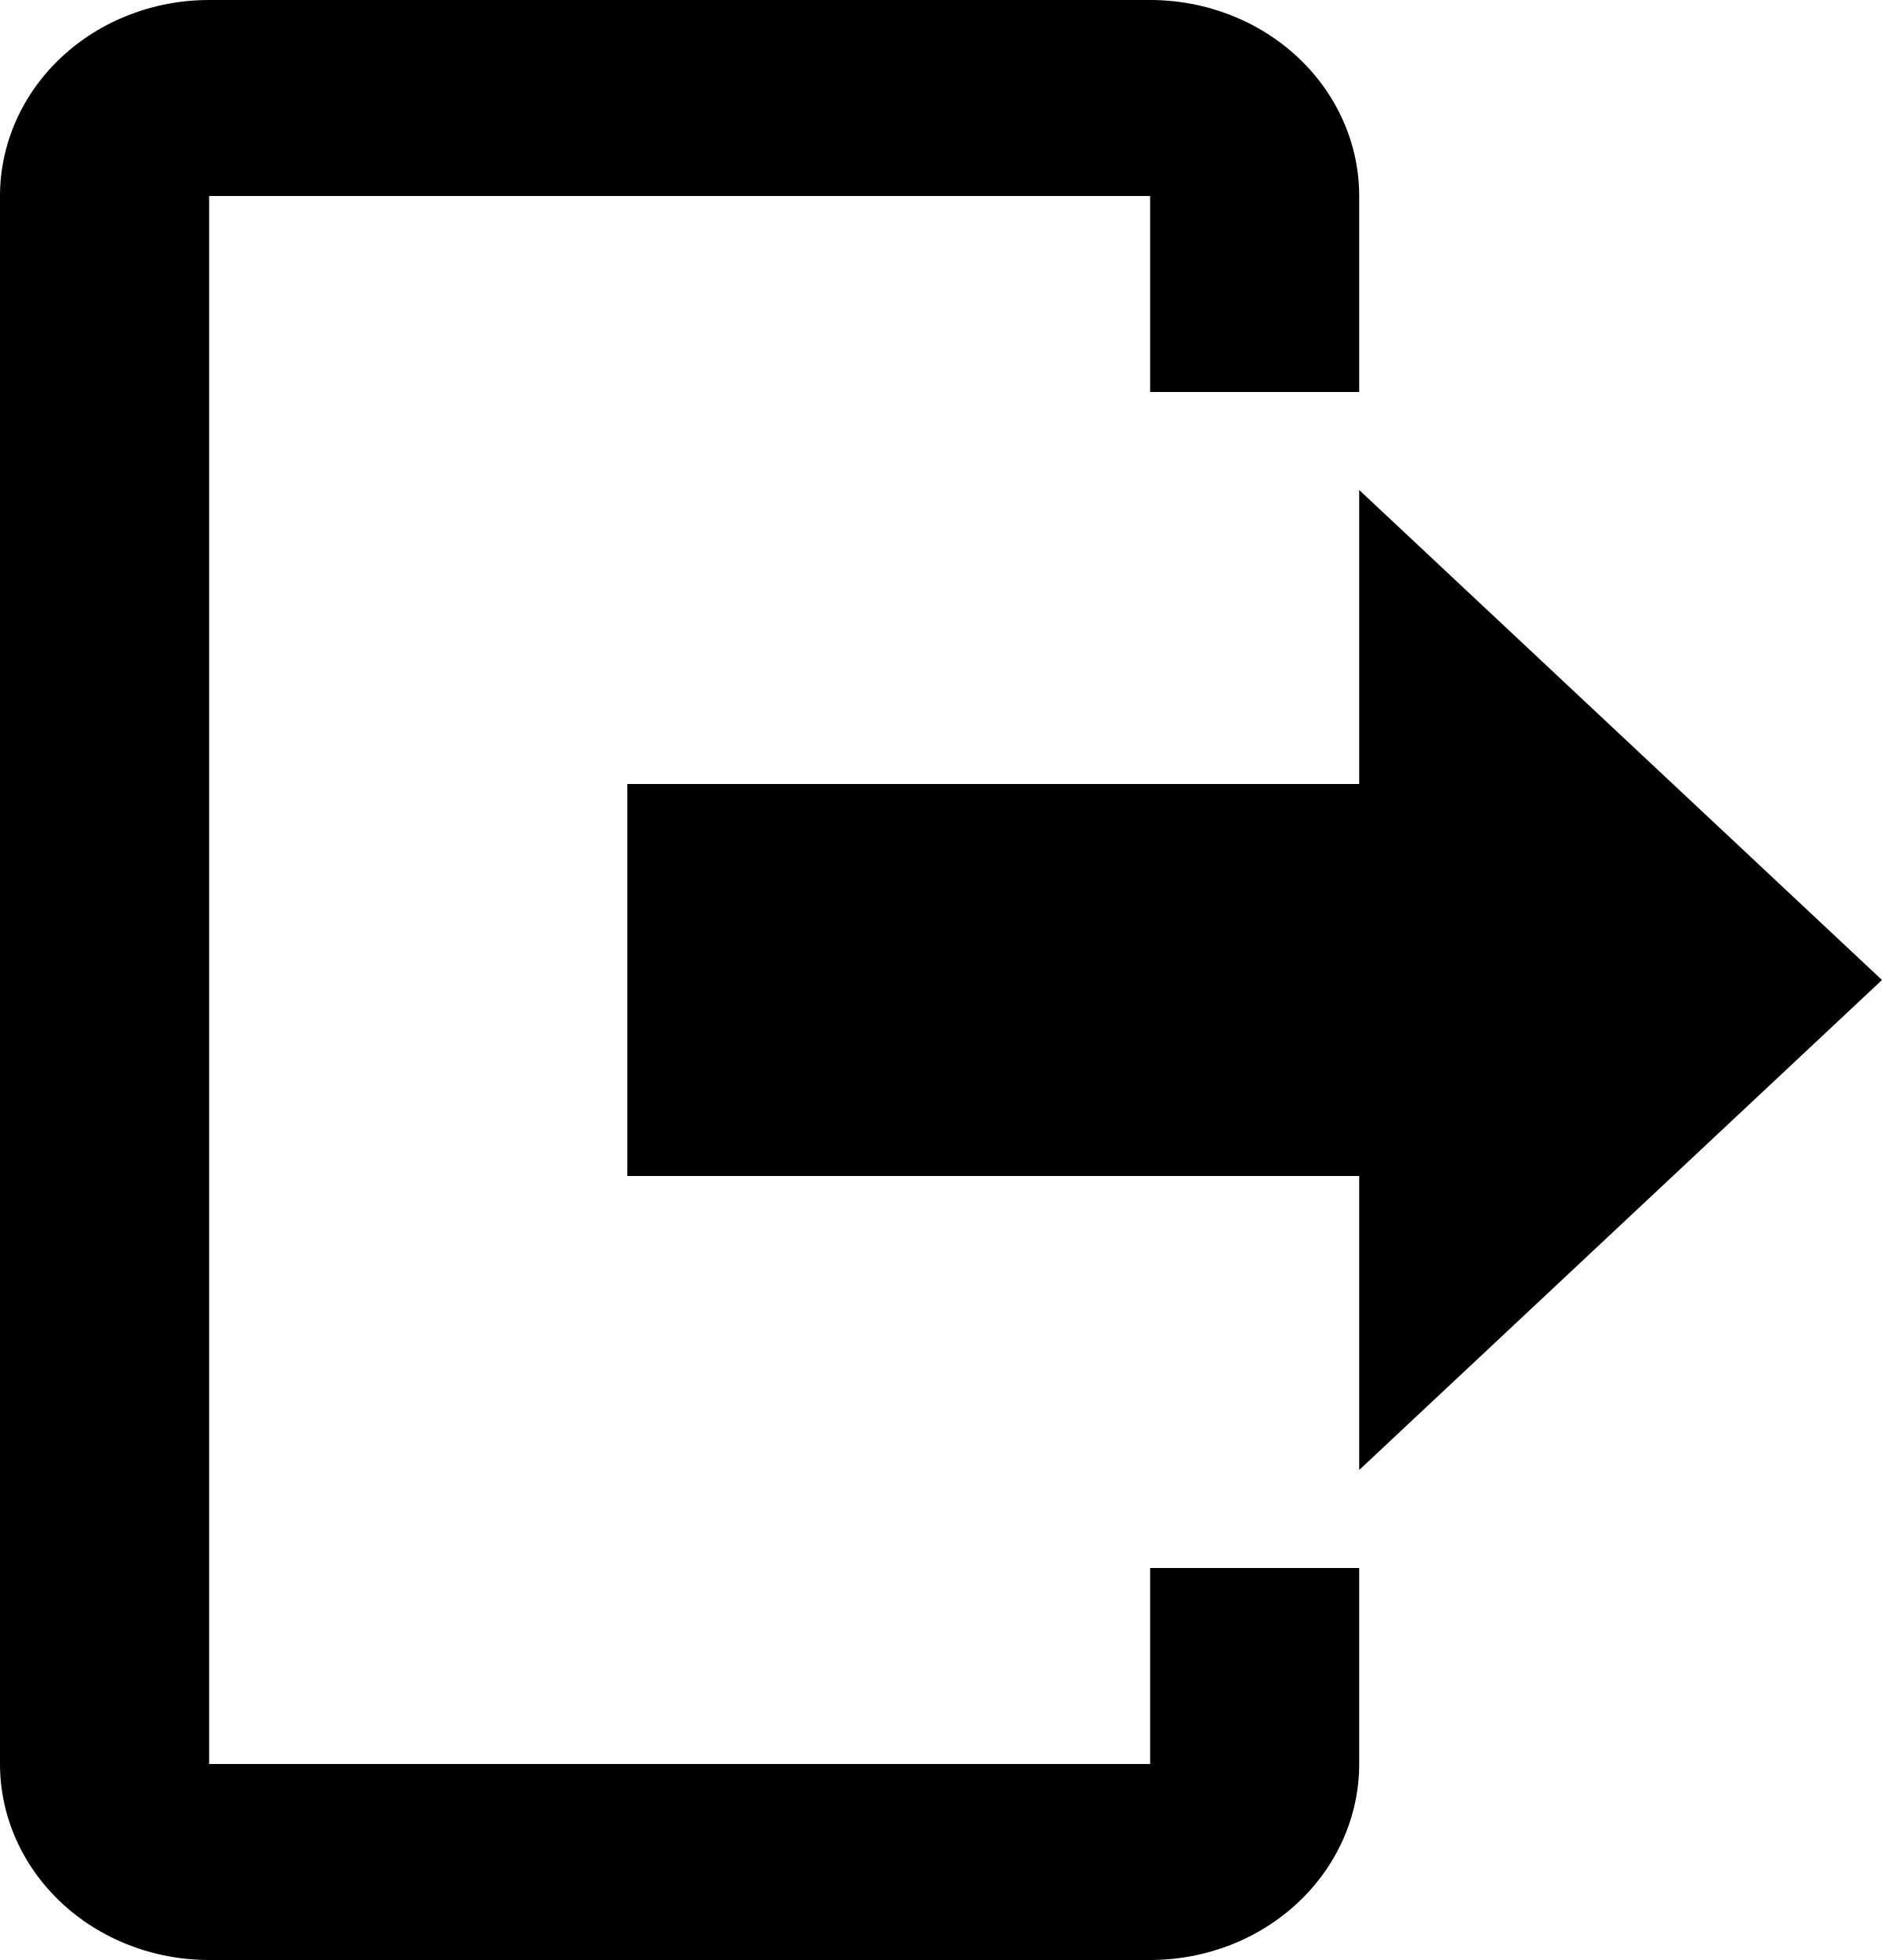
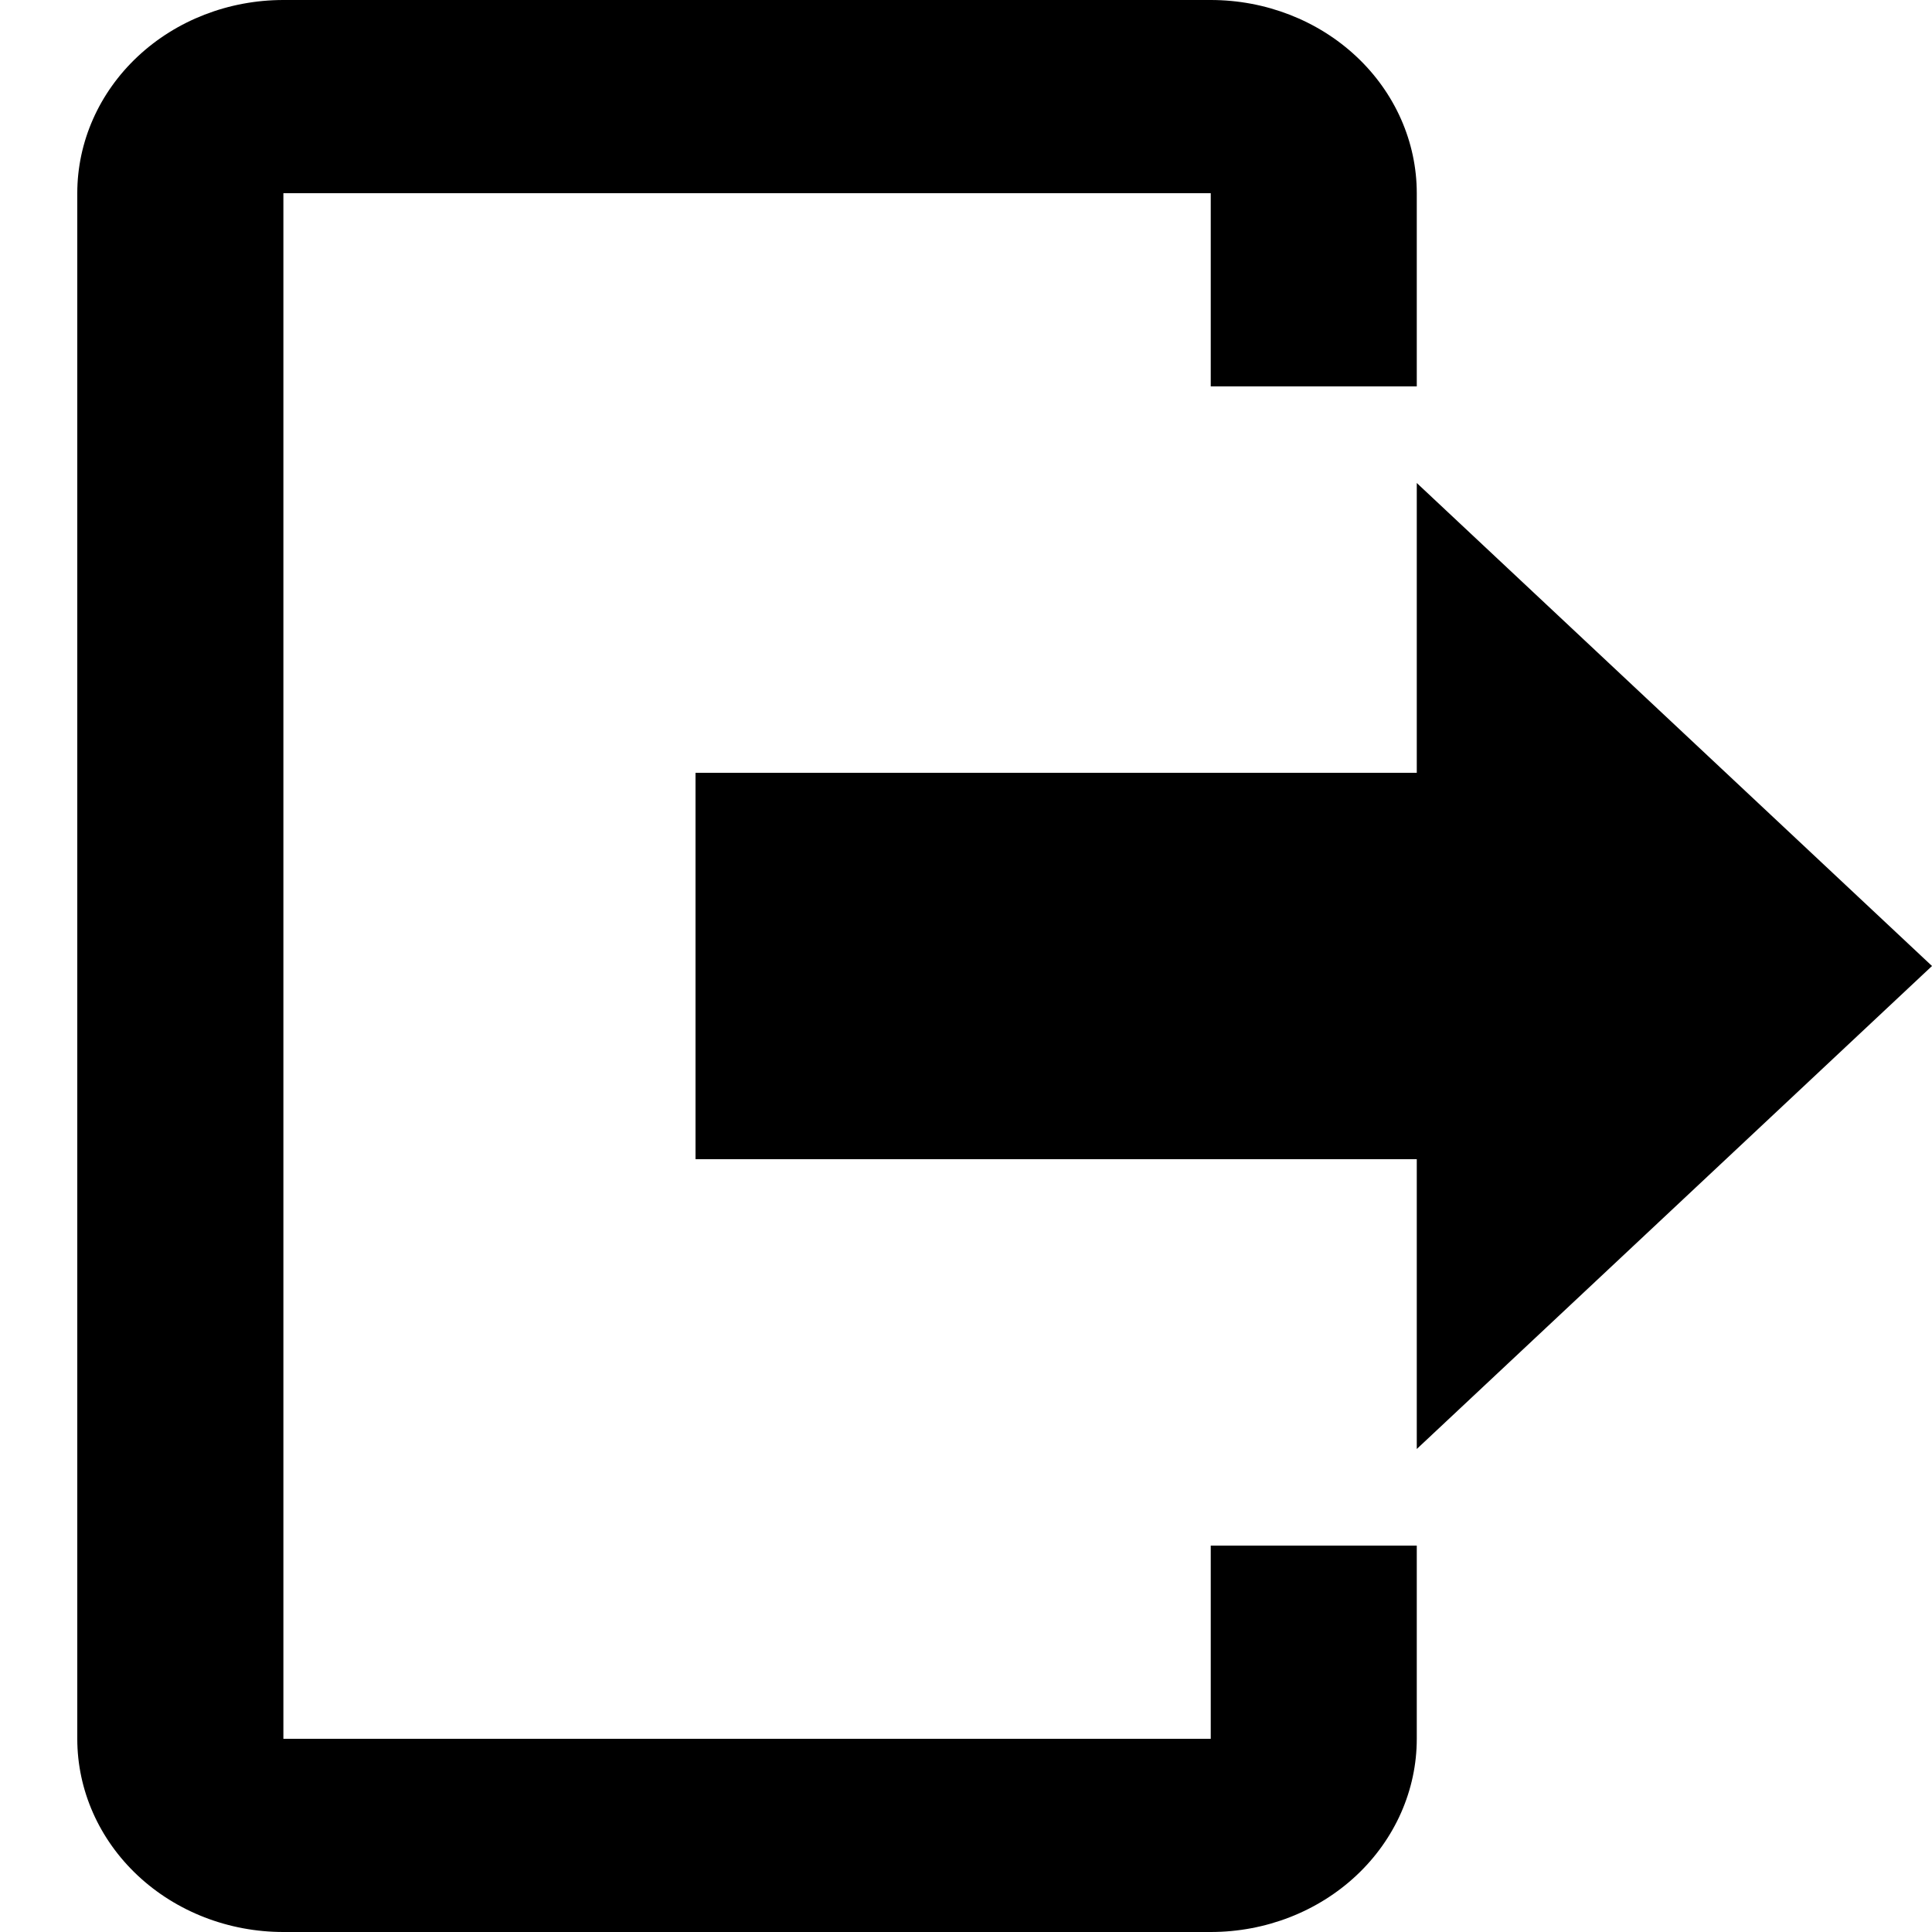
- <svg xmlns="http://www.w3.org/2000/svg" width="24" height="25" viewBox="0 0 24 25" fill="none">
-   <path d="M17.333 18.75V15H8V10H17.333V6.25L24 12.5L17.333 18.75ZM14.667 0C15.374 0 16.052 0.263 16.552 0.732C17.052 1.201 17.333 1.837 17.333 2.5V5H14.667V2.5H2.667V22.5H14.667V20H17.333V22.5C17.333 23.163 17.052 23.799 16.552 24.268C16.052 24.737 15.374 25 14.667 25H2.667C1.959 25 1.281 24.737 0.781 24.268C0.281 23.799 0 23.163 0 22.5V2.5C0 1.837 0.281 1.201 0.781 0.732C1.281 0.263 1.959 0 2.667 0H14.667Z" fill="black" />
+ <svg xmlns="http://www.w3.org/2000/svg" width="25" height="25" viewBox="0 0 25 25" fill="none">
+   <path d="M18.333 18.75V15H9V10H18.333V6.25L25 12.5L18.333 18.75ZM15.667 0C16.374 0 17.052 0.263 17.552 0.732C18.052 1.201 18.333 1.837 18.333 2.5V5H15.667V2.5H3.667V22.5H15.667V20H18.333V22.5C18.333 23.163 18.052 23.799 17.552 24.268C17.052 24.737 16.374 25 15.667 25H3.667C2.959 25 2.281 24.737 1.781 24.268C1.281 23.799 1 23.163 1 22.5V2.5C1 1.837 1.281 1.201 1.781 0.732C2.281 0.263 2.959 0 3.667 0H15.667Z" fill="black" />
</svg>
